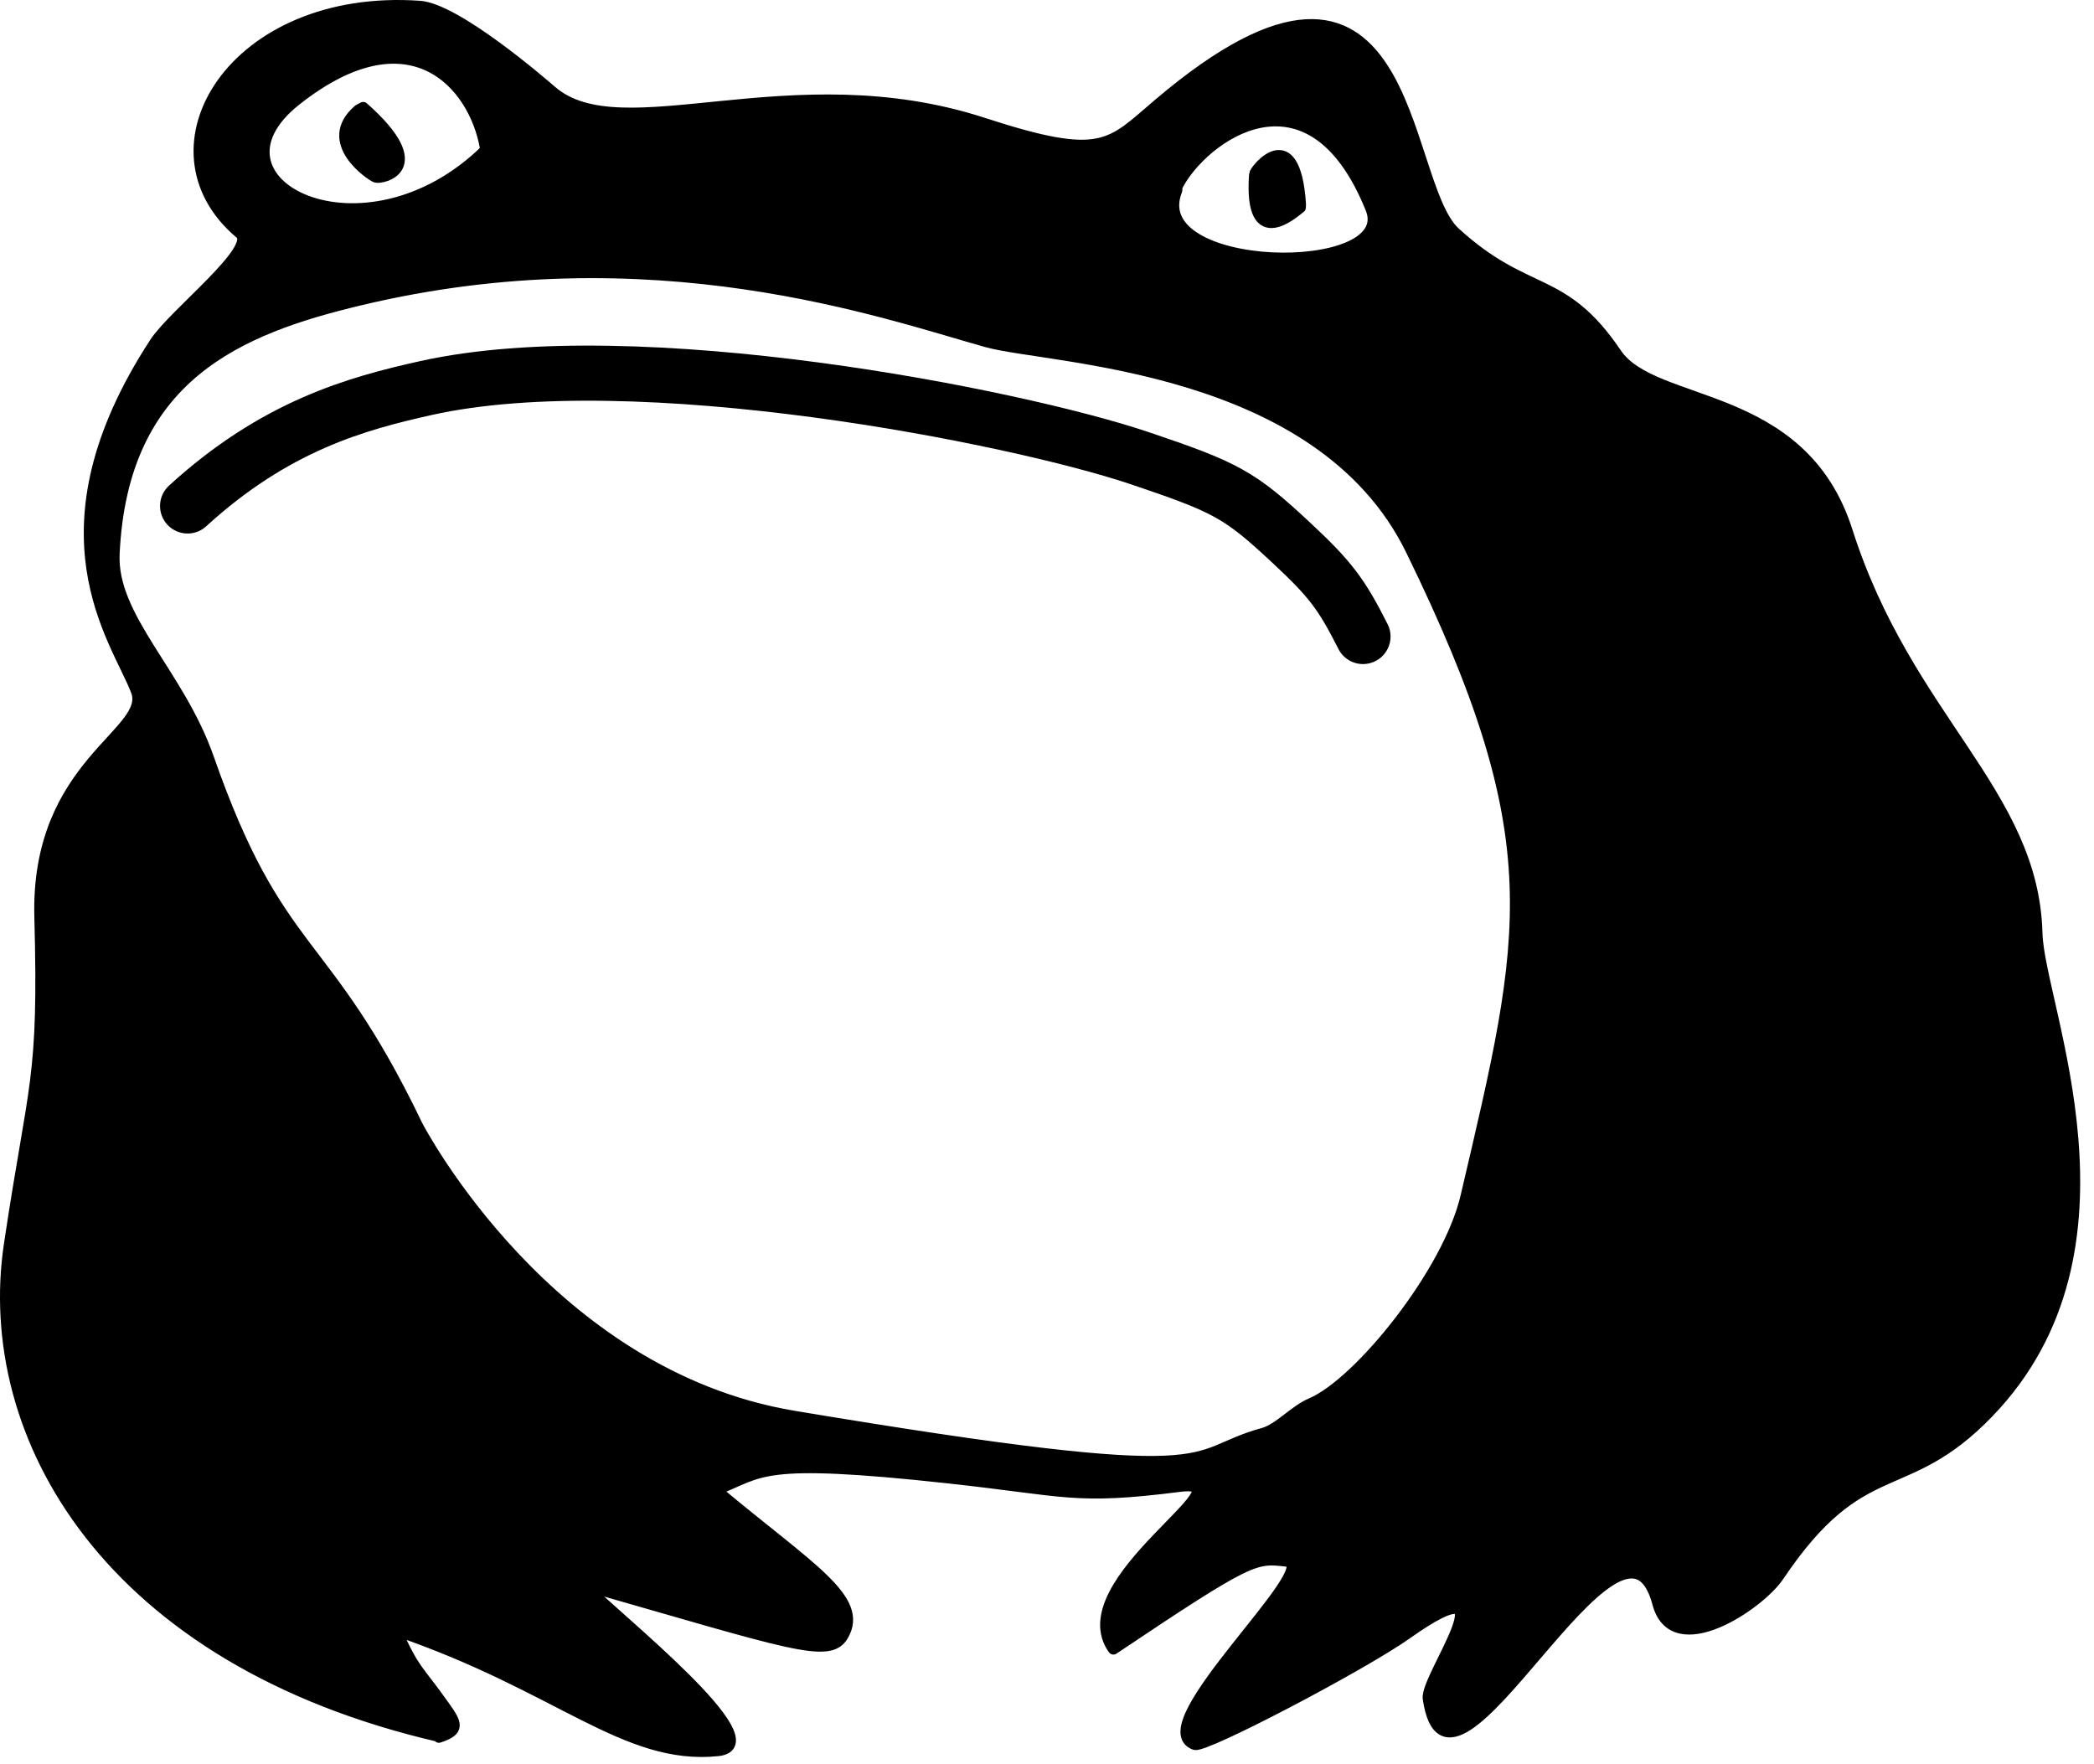
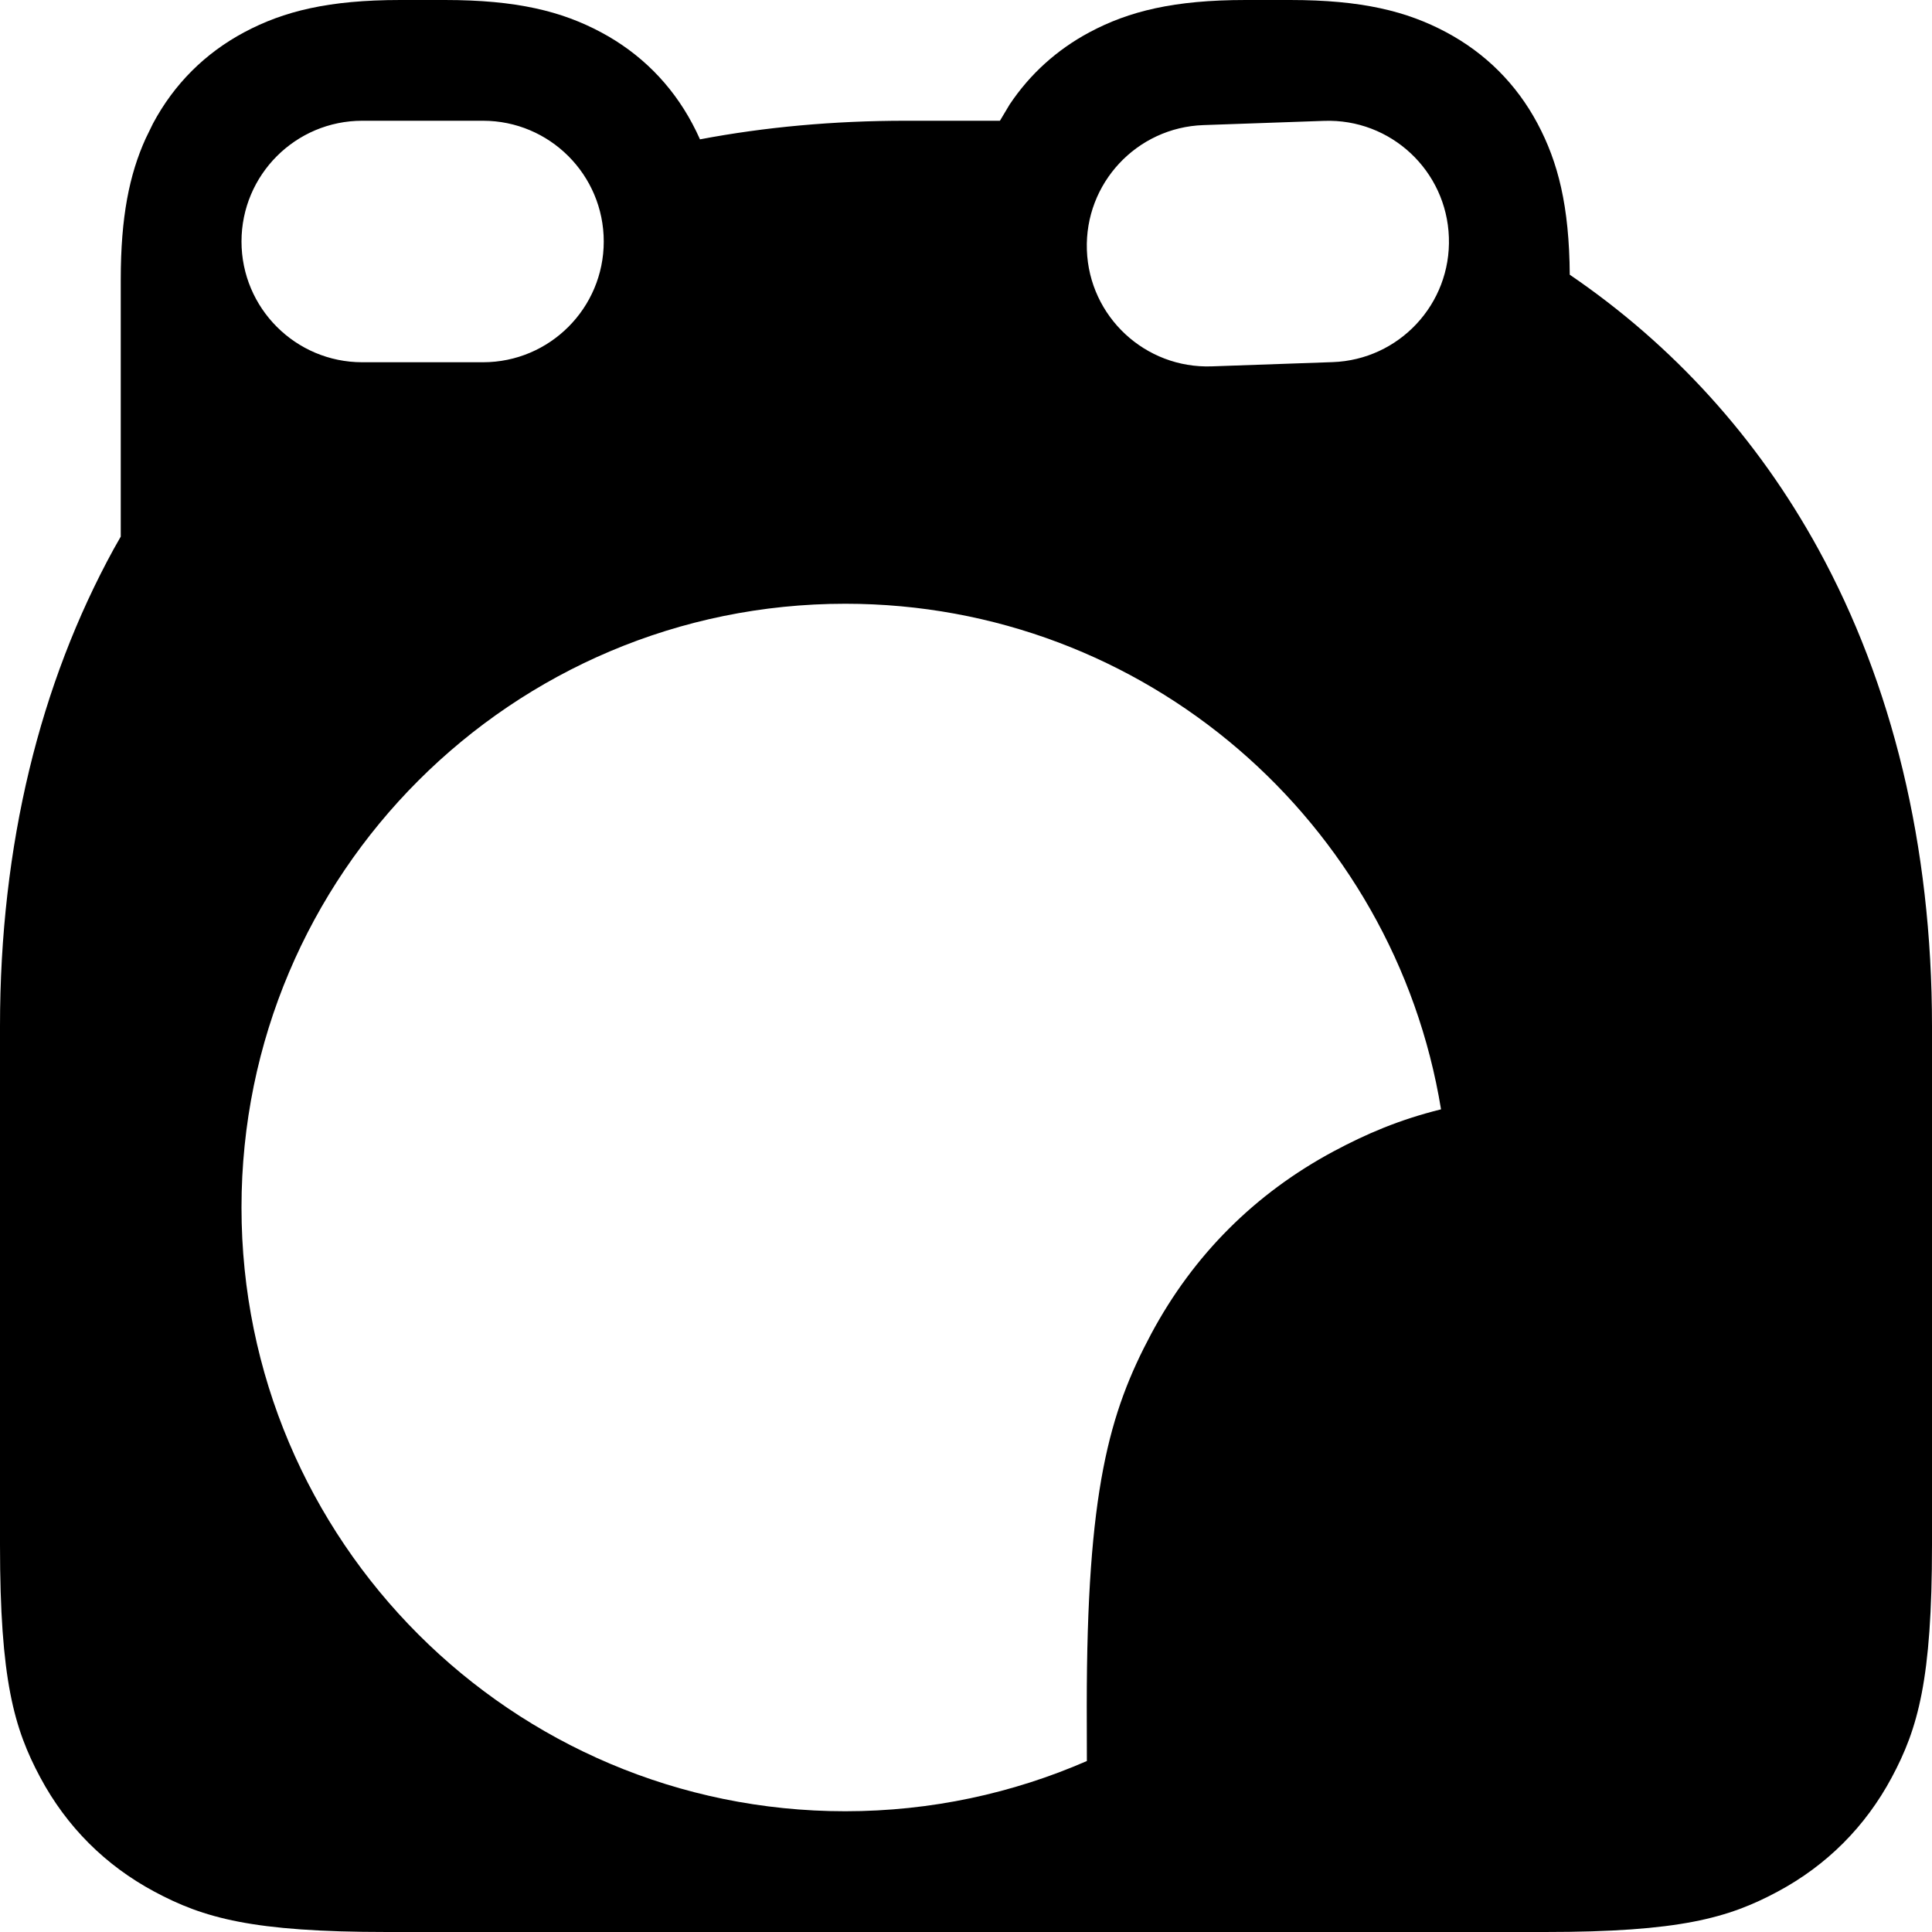
- <svg xmlns="http://www.w3.org/2000/svg" width="100%" height="100%" viewBox="0 0 114 96" version="1.1" xml:space="preserve" style="fill-rule:evenodd;clip-rule:evenodd;stroke-linecap:round;stroke-linejoin:round;stroke-miterlimit:1.5;">
-   <g id="Body">
-     <path d="M23.938,94.543c-18.018,-4.16 -24.986,-16.35 -23.426,-26.795c1.336,-8.945 1.901,-8.833 1.658,-17.818c-0.227,-8.393 6.136,-10.02 5.25,-12.323c-1.088,-2.829 -5.704,-8.646 1.013,-18.944c1.047,-1.604 5.64,-5.118 4.639,-5.959c-5.483,-4.608 -0.362,-13.071 9.775,-12.362c1.999,0.139 6.662,4.171 7.179,4.617c3.841,3.321 13.007,-1.674 23.501,1.744c6.545,2.131 6.878,1.222 9.586,-1.072c13.96,-11.825 13.051,4.242 16.095,7.027c3.935,3.599 5.846,2.237 8.786,6.59c2.043,3.023 10.09,1.896 12.564,9.66c3.252,10.208 10.141,14.238 10.337,21.902c0.102,3.972 5.988,17.14 -2.648,26.093c-4.584,4.753 -6.858,2.105 -11.42,8.9c-1.045,1.557 -5.719,4.71 -6.572,1.488c-1.967,-7.434 -11.366,13.008 -12.5,5.176c-0.169,-1.173 4.75,-7.716 -1.194,-3.506c-2.368,1.677 -10.974,6.203 -11.514,6.009c-2.722,-0.978 7.079,-9.741 5.005,-9.979c-1.74,-0.199 -1.907,-0.263 -9.437,4.785c-2.589,-3.634 7.716,-9.378 3.594,-8.855c-5.721,0.726 -6.098,0.243 -12.586,-0.464c-10.409,-1.134 -10.077,-0.333 -12.653,0.659c5.106,4.275 8.091,5.934 6.921,7.927c-0.747,1.271 -2.828,0.468 -14.097,-2.752c1.625,1.692 10.47,8.688 7.288,9.015c-5.055,0.519 -8.625,-3.51 -17.513,-6.543c1.013,2.26 1.153,2.053 2.615,4.117c0.69,0.973 0.858,1.323 -0.289,1.699l0.043,-0.036Zm47.44,-18.136c2.605,-1.101 7.46,-7.11 8.432,-11.263c3.36,-14.357 4.757,-19.351 -2.989,-35.203c-4.979,-10.189 -19.679,-10.379 -23.101,-11.334c-5.575,-1.557 -18.181,-6.09 -34.14,-2.274c-6.497,1.554 -12.912,4.096 -13.367,13.813c-0.163,3.489 3.525,6.518 5.134,11.12c3.86,11.035 6.306,9.455 11.359,19.982c0.097,0.2 7.104,13.617 20.509,15.853c24.265,4.049 21.041,2.166 25.557,0.931c0.849,-0.232 1.705,-1.245 2.606,-1.625Zm-7.303,-66.247l-0.007,0.197c-1.857,4.632 12.118,4.848 10.568,1.002c-3.322,-8.249 -9.218,-3.877 -10.561,-1.199Zm-37.591,-2.031l-0.057,-0.077c-0.605,-3.497 -4.105,-7.511 -10.322,-2.591c-5.615,4.444 3.687,9.262 10.379,2.668Z" style="stroke:#000;stroke-width:0.6px;" />
-   </g>
-   <g id="Belly" />
-   <g id="Layer1">
-     <path d="M19.774,5.85c3.803,3.364 0.977,3.897 0.687,3.794c-0.252,-0.089 -2.98,-1.906 -0.942,-3.658l0.255,-0.136Z" style="stroke:#000;stroke-width:0.6px;" />
-     <path d="M70.8,11.121c-0.298,-4.603 -2.481,-1.874 -2.498,-1.636c-0.329,4.463 2.31,1.918 2.488,1.816c0,0 0.014,-0.12 0.01,-0.18Z" style="stroke:#000;stroke-width:0.6px;" />
-     <path d="M10.213,27.545c4.779,-4.37 9.205,-5.578 12.961,-6.416c11.487,-2.563 32.131,1.547 38.846,3.806c4.771,1.606 5.472,1.991 8.312,4.642c2.083,1.944 2.698,2.752 3.871,5.075" style="fill:none;stroke:#000;stroke-width:3px;" />
-   </g>
+ <svg xmlns="http://www.w3.org/2000/svg" width="16" height="16" viewBox="0 0 16 16">
+   <path fill-rule="evenodd" d="M3.684,-6.35137146e-17 C4.278,5.58939832e-17 4.651,0.093 4.977,0.267 C5.303,0.441 5.559,0.697 5.733,1.023 C5.756,1.066 5.777,1.109 5.797,1.154 C6.335,1.052 6.904,1 7.5,1 L8.281,1 L8.361,0.866 C8.529,0.614 8.752,0.412 9.023,0.267 C9.349,0.093 9.722,5.58939832e-17 10.316,-6.35137146e-17 L10.684,0 C11.278,0 11.651,0.093 11.977,0.267 C12.303,0.441 12.559,0.697 12.733,1.023 C12.903,1.342 12.996,1.705 13,2.275 C13.857,2.859 14.554,3.627 15.059,4.548 C15.668,5.66 16,6.995 16,8.5 L16,12.795 C16,13.91 15.884,14.314 15.666,14.721 C15.448,15.128 15.128,15.448 14.721,15.666 C14.314,15.884 13.91,16 12.795,16 L3.205,16 C2.09,16 1.686,15.884 1.279,15.666 C0.872,15.448 0.552,15.128 0.334,14.721 C0.116,14.314 0,13.91 0,12.795 L1.14870664e-16,8.5 C-2.30966097e-16,6.995 0.332,5.66 0.941,4.548 L1,4.444 L1,2.316 C1,1.796 1.071,1.446 1.206,1.148 L1.267,1.023 C1.441,0.697 1.697,0.441 2.023,0.267 C2.349,0.093 2.722,0 3.316,0 L3.684,-6.35137146e-17 Z M7,5 C4.239,5 2,7.239 2,10 C2,12.761 4.239,15 7,15 C7.711,15 8.388,14.851 9.001,14.584 L9,14.128 C9,12.345 9.186,11.698 9.534,11.046 C9.883,10.394 10.394,9.883 11.046,9.534 C11.316,9.39 11.584,9.274 11.934,9.187 C11.546,6.812 9.485,5 7,5 Z M10.965,1.001 L9.966,1.036 C9.414,1.055 8.982,1.518 9.001,2.07 C9.02,2.622 9.484,3.054 10.036,3.034 L11.035,2.999 C11.587,2.98 12.019,2.517 11.999,1.965 C11.98,1.413 11.517,0.981 10.965,1.001 Z M4,1 L3,1 C2.448,1 2,1.448 2,2 C2,2.552 2.448,3 3,3 L4,3 C4.552,3 5,2.552 5,2 C5,1.448 4.552,1 4,1 Z" />
</svg>
